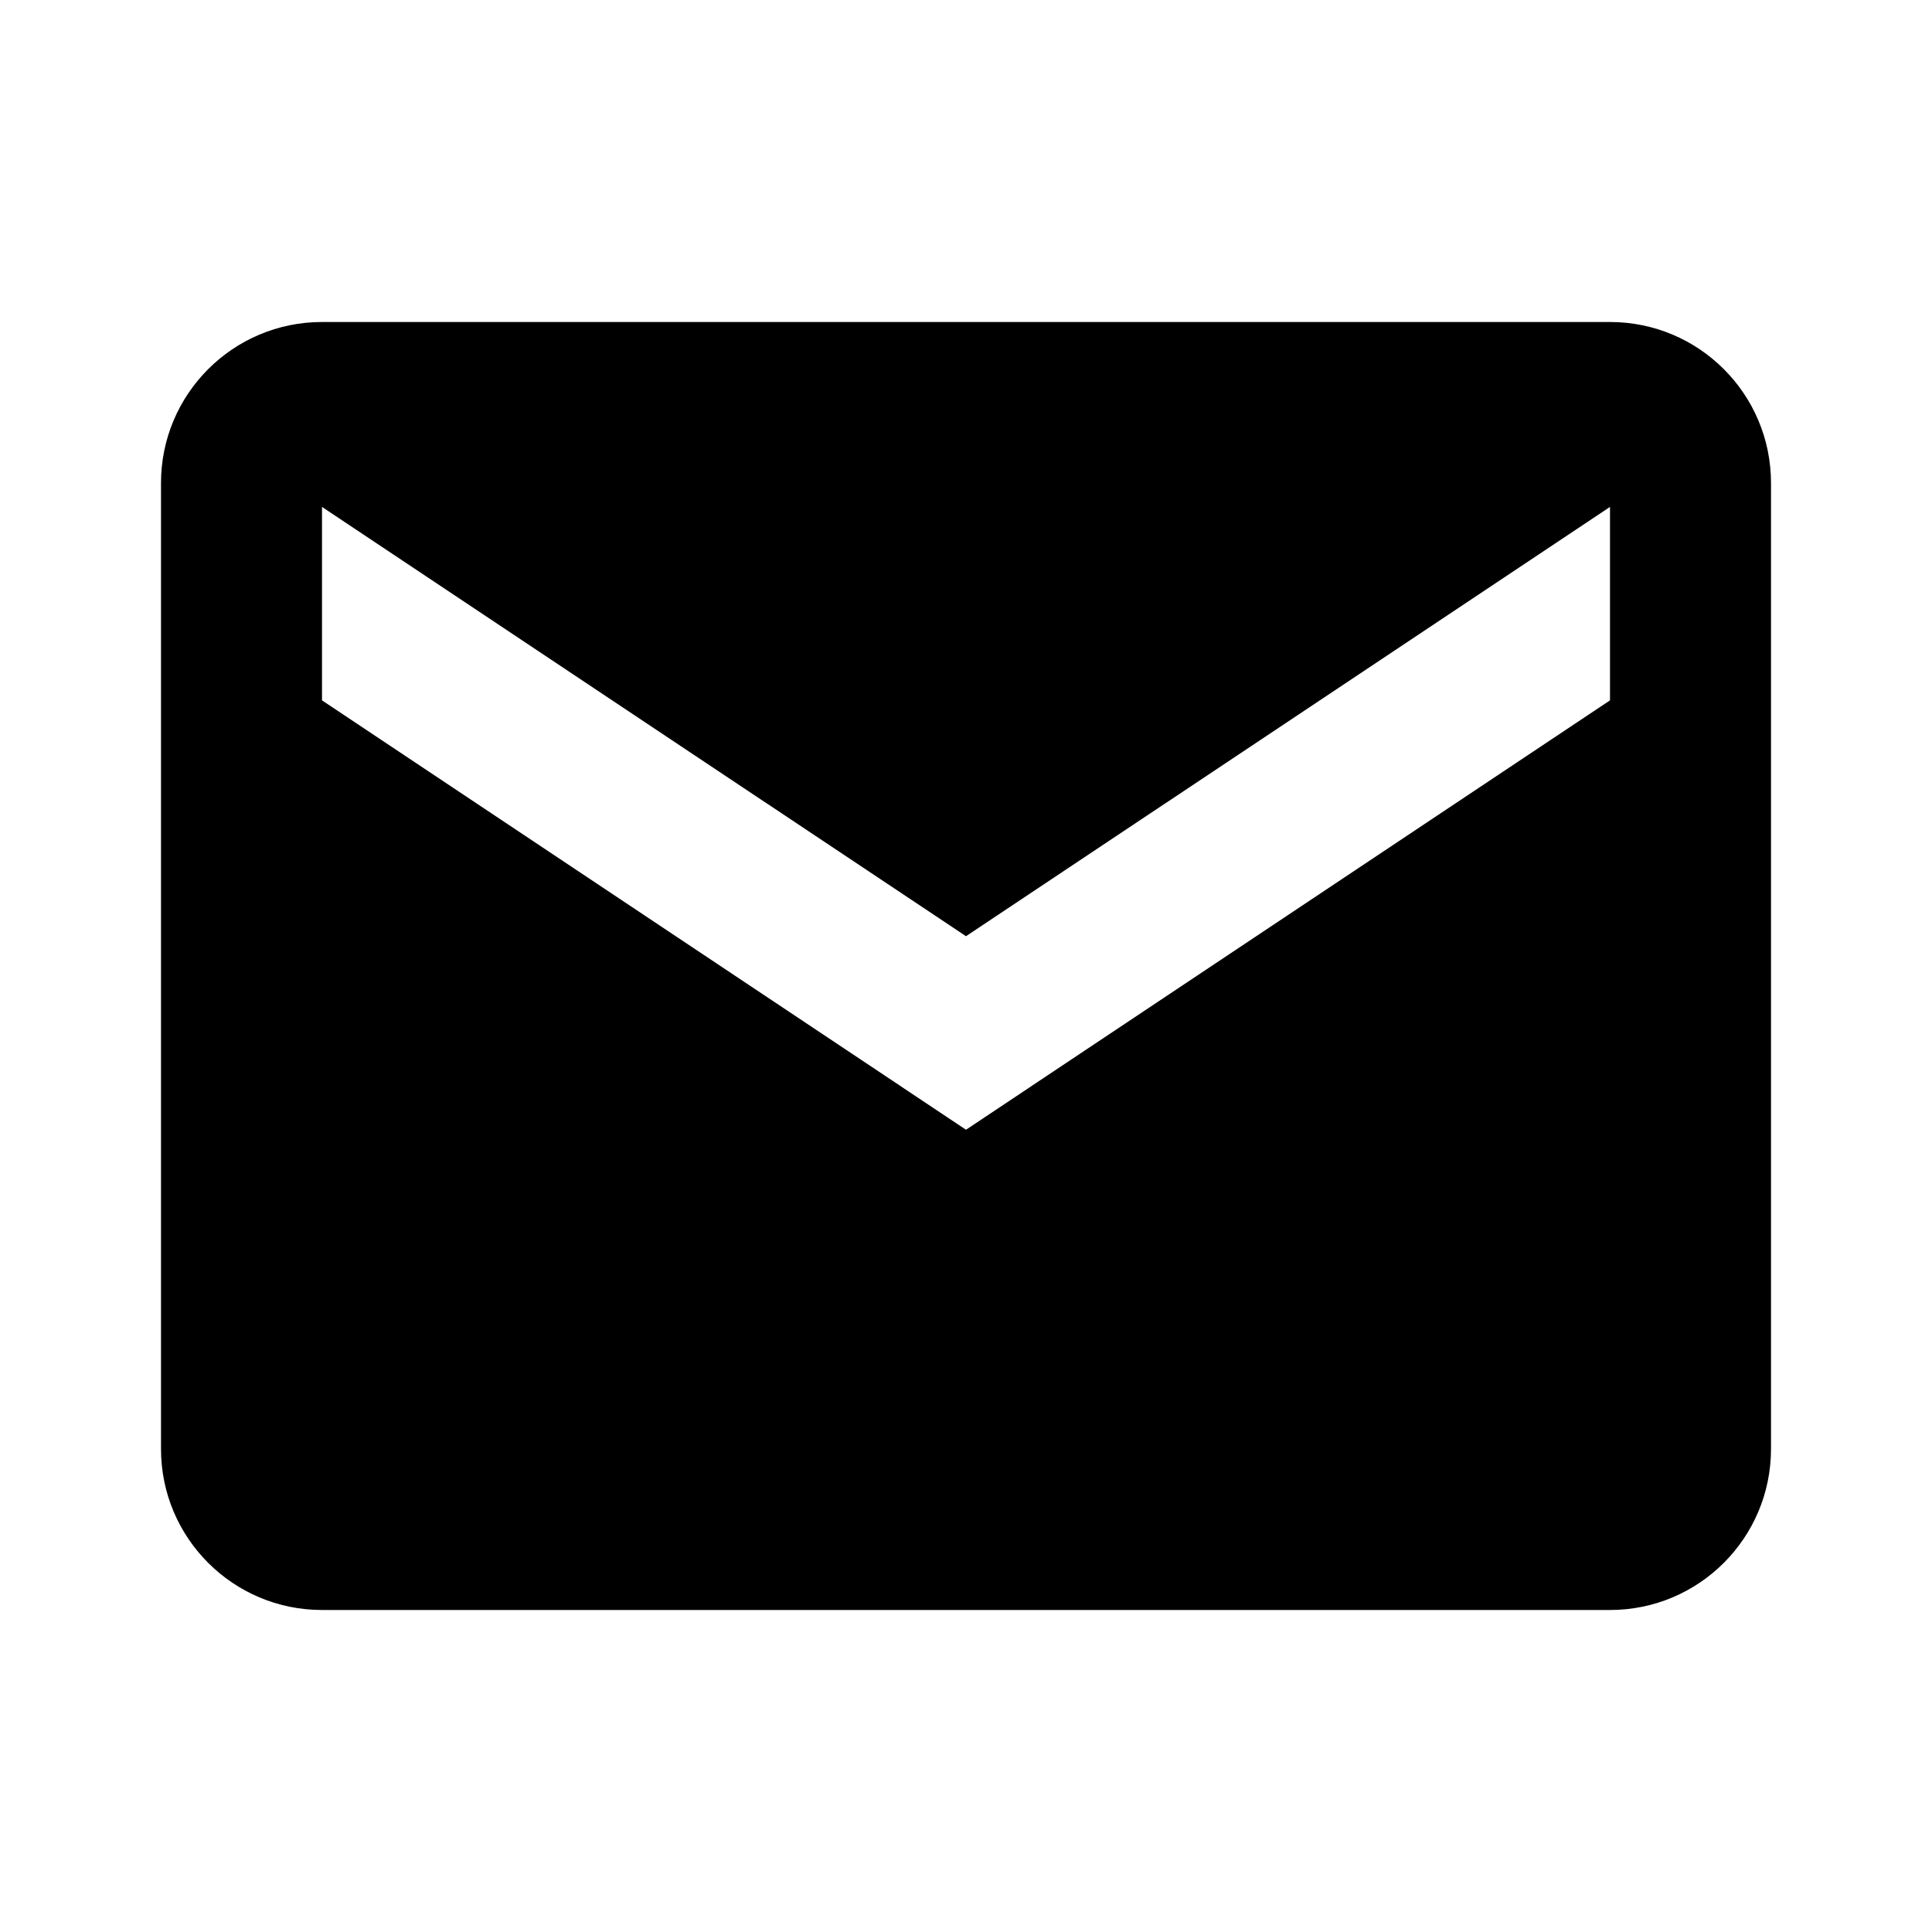
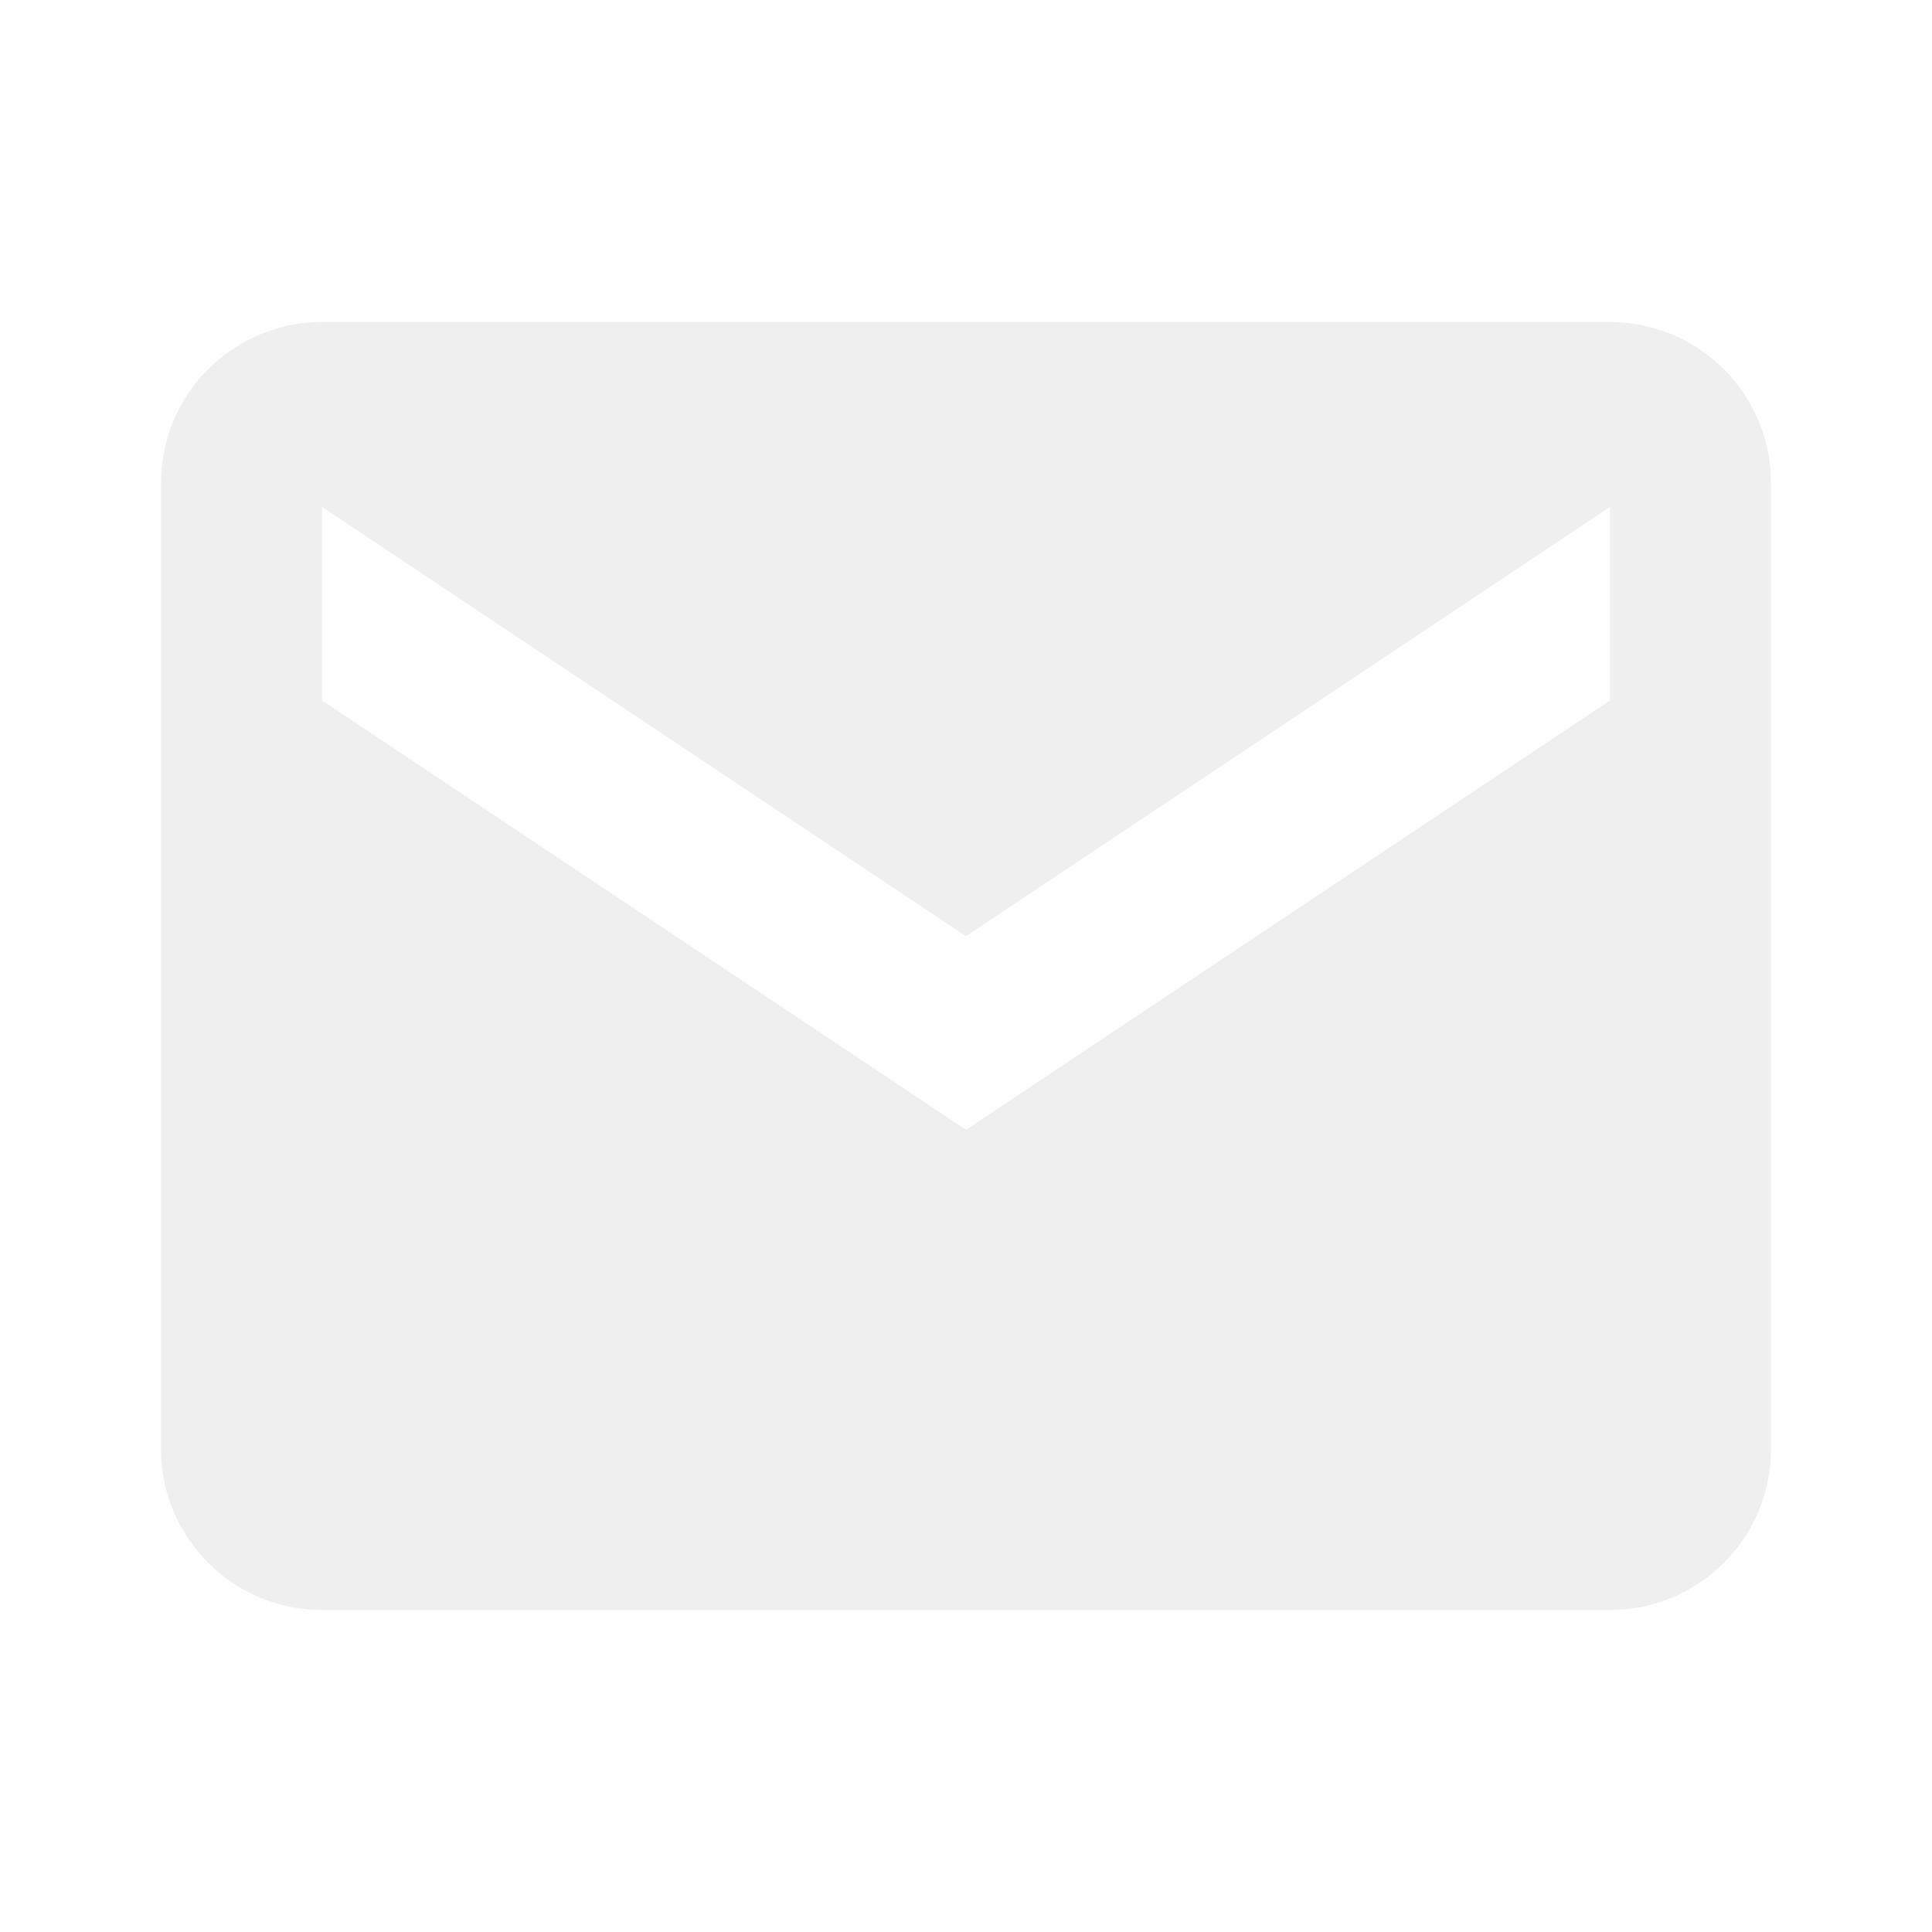
- <svg xmlns="http://www.w3.org/2000/svg" width="24" height="24" style="fill: rgba(0, 0, 0, 1);transform: ;msFilter:;">
+ <svg xmlns="http://www.w3.org/2000/svg" width="24" height="24" style="fill: #efefef;transform: ;msFilter:;">
  <path d="M20 4H4a2 2 0 0 0-2 2v12a2 2 0 0 0 2 2h16a2 2 0 0 0 2-2V6a2 2 0 0 0-2-2zm0 4.7-8 5.334L4 8.7V6.297l8 5.333 8-5.333V8.7z" />
</svg>
